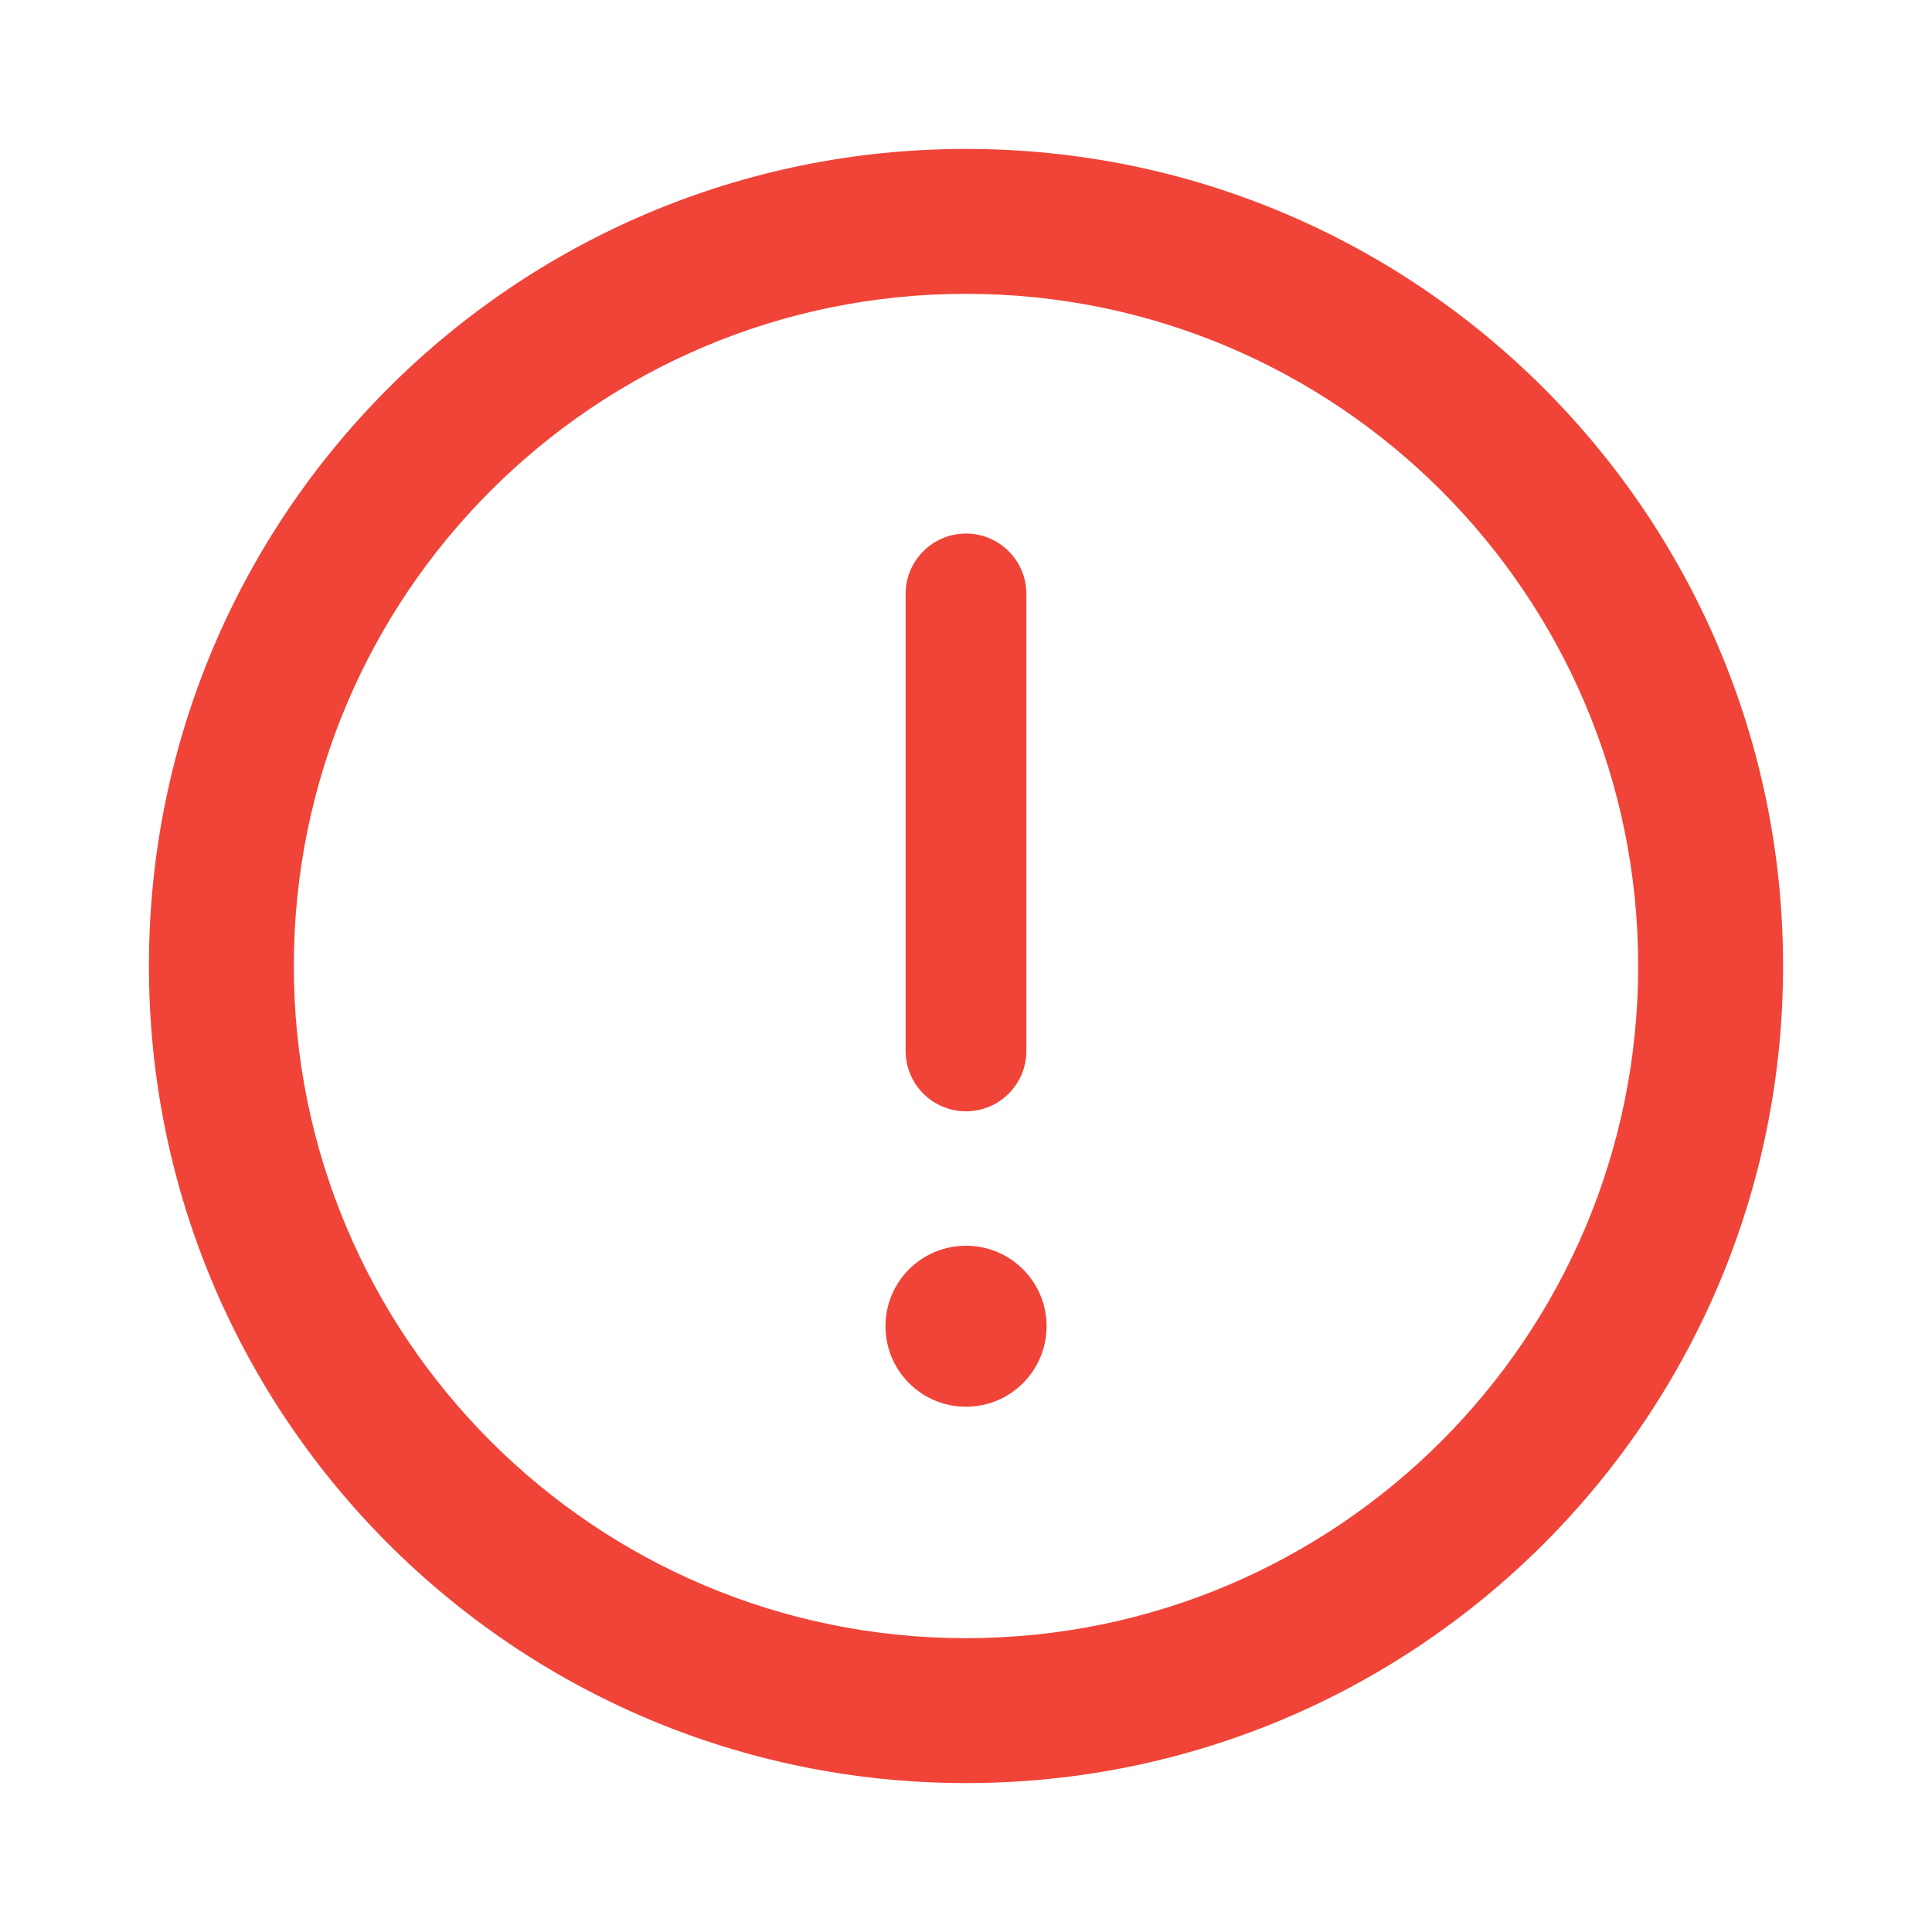
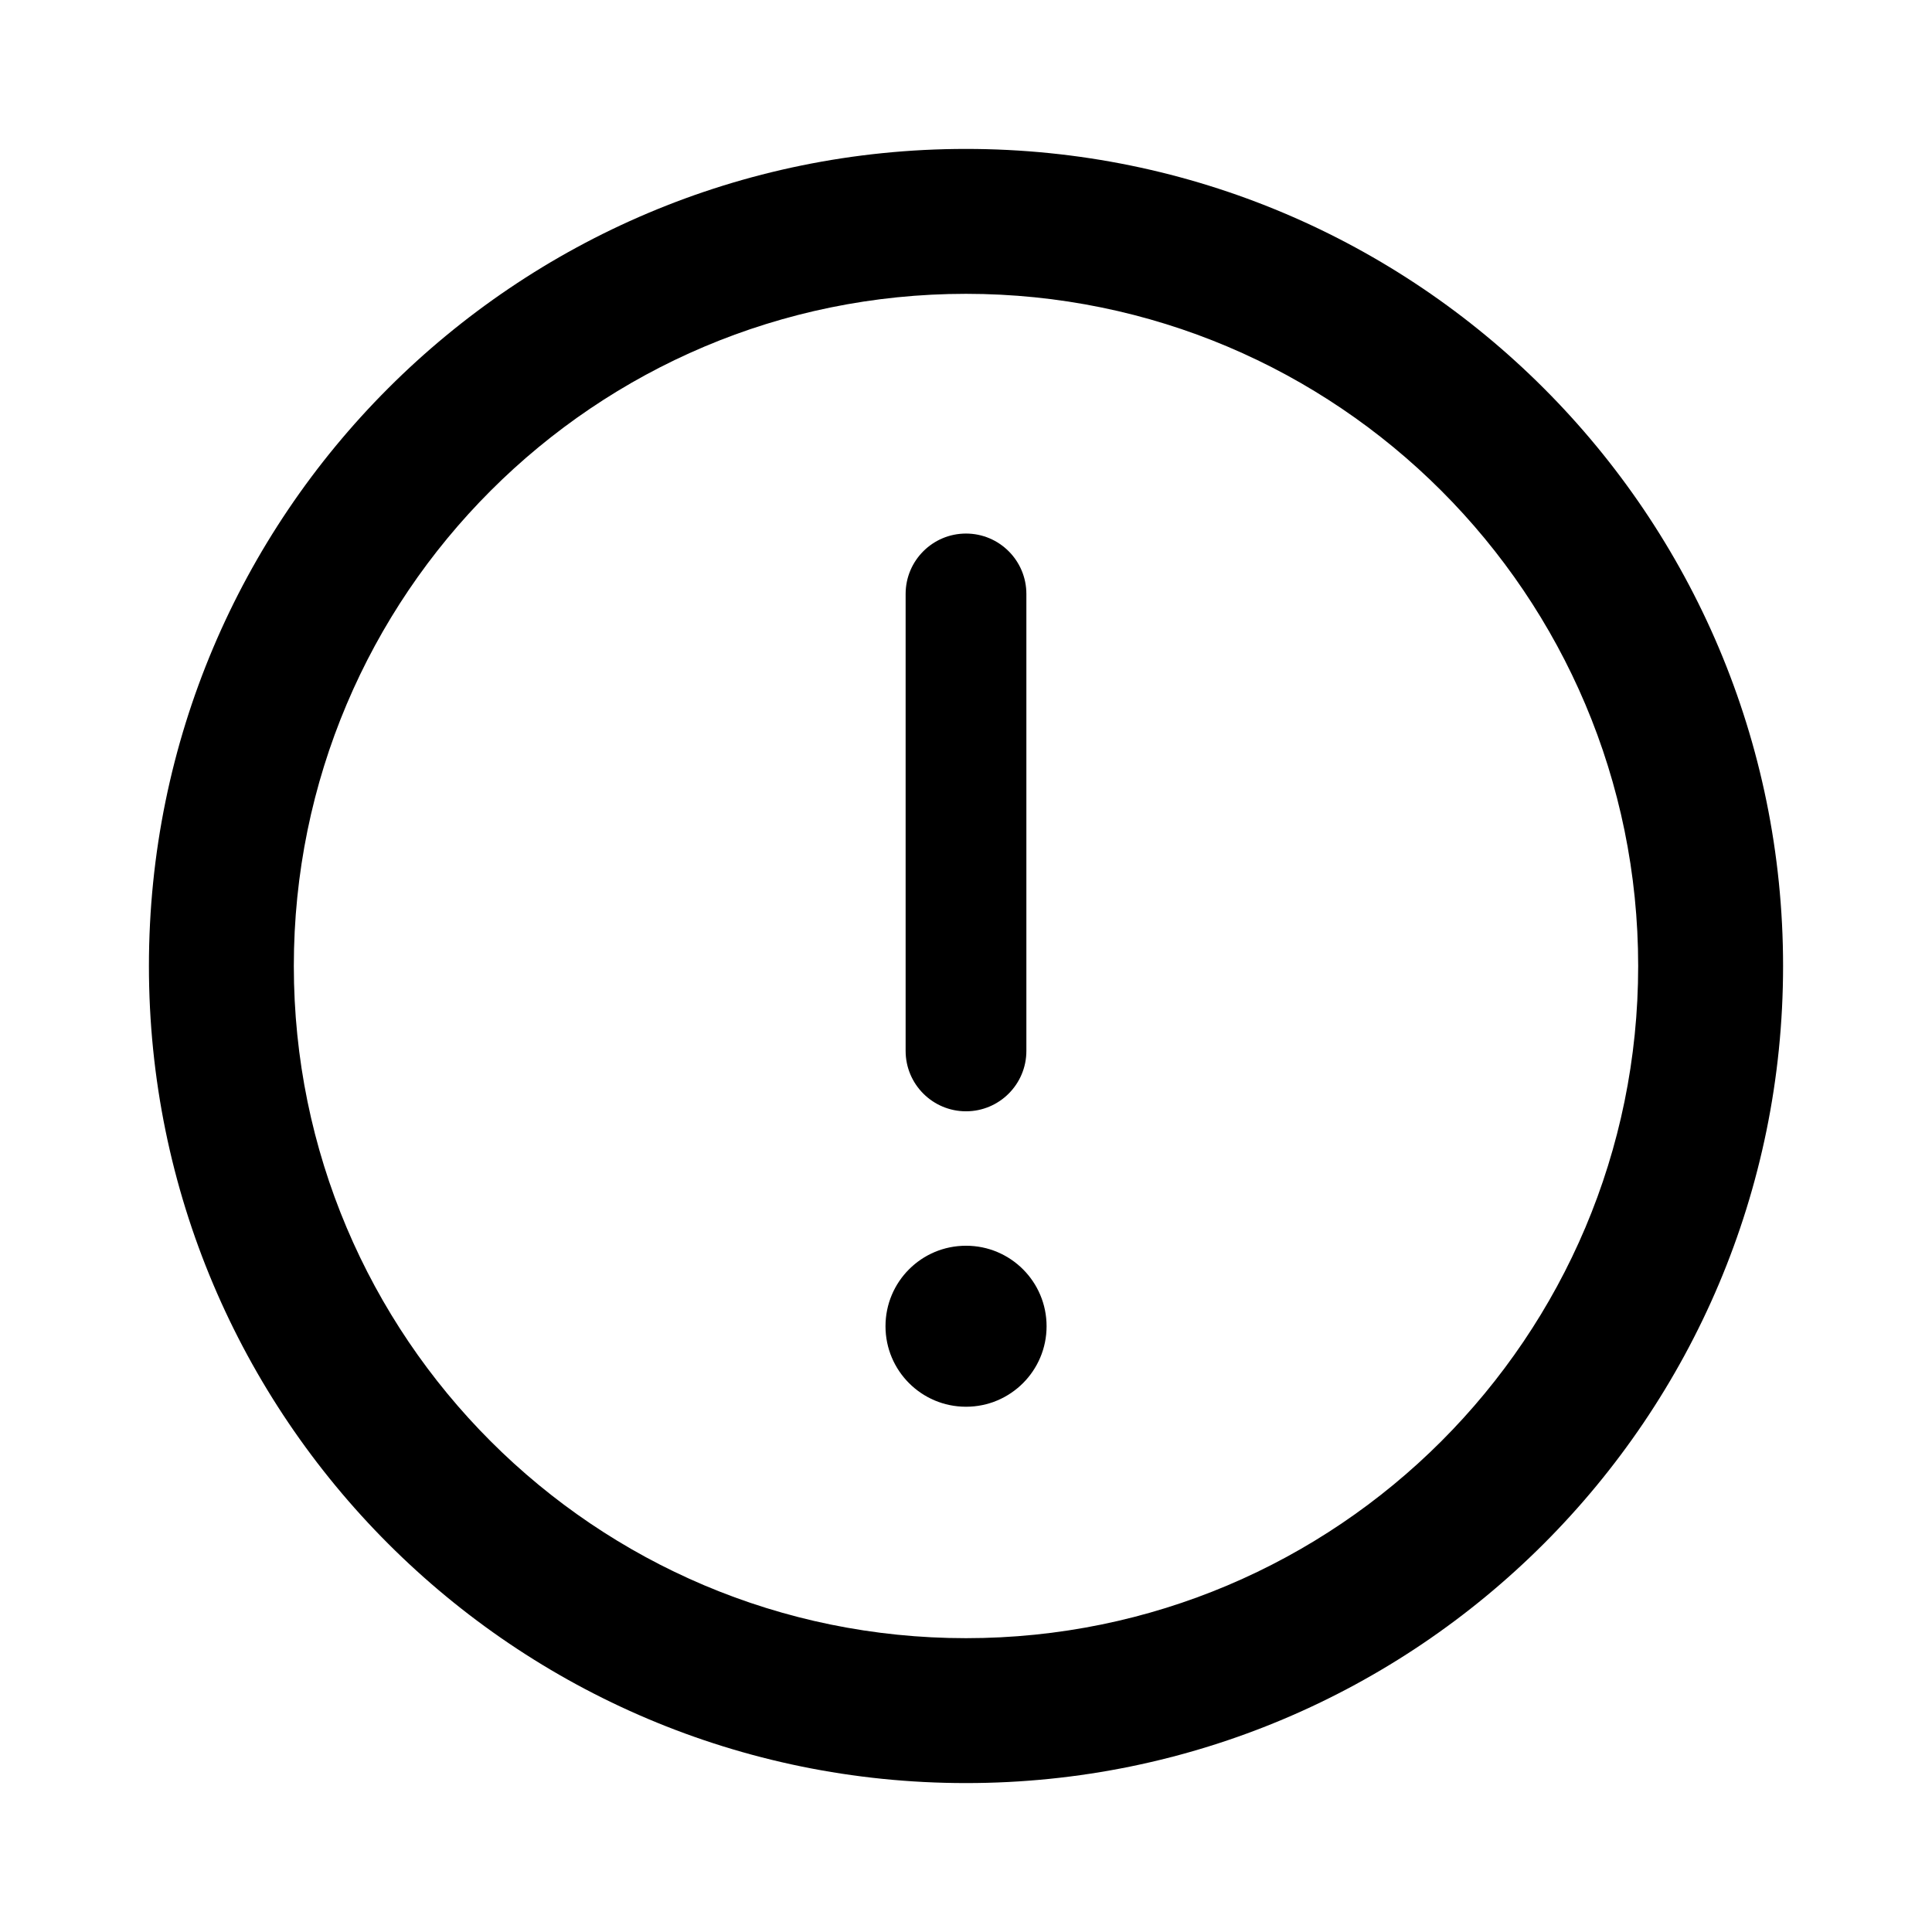
<svg xmlns="http://www.w3.org/2000/svg" width="24" height="24" viewBox="0 0 24 24" fill="none">
-   <path fillRule="evenodd" clipRule="evenodd" d="M20.35 12C20.35 16.611 16.611 20.35 12 20.35C7.388 20.35 3.65 16.611 3.65 12C3.65 7.388 7.388 3.65 12 3.65C16.611 3.65 20.35 7.388 20.35 12ZM12 22.15C17.606 22.15 22.15 17.606 22.15 12C22.15 6.394 17.606 1.85 12 1.85C6.394 1.85 1.85 6.394 1.85 12C1.85 17.606 6.394 22.15 12 22.15ZM13.001 16.475C13.001 15.922 12.553 15.475 12.001 15.475L12 15.475C11.447 15.475 11 15.922 11 16.475C11 17.027 11.447 17.475 12 17.475L12.001 17.475C12.553 17.475 13.001 17.027 13.001 16.475ZM12 6.628C12.414 6.628 12.75 6.964 12.75 7.378L12.75 13.055C12.75 13.469 12.414 13.805 12 13.805C11.586 13.805 11.25 13.469 11.25 13.055L11.25 7.378C11.25 6.964 11.586 6.628 12 6.628Z" fill="#F04438" />
+   <path fillRule="evenodd" clipRule="evenodd" d="M20.35 12C20.35 16.611 16.611 20.35 12 20.35C7.388 20.35 3.65 16.611 3.65 12C3.65 7.388 7.388 3.65 12 3.65C16.611 3.65 20.35 7.388 20.35 12ZM12 22.15C17.606 22.15 22.15 17.606 22.15 12C22.15 6.394 17.606 1.85 12 1.85C6.394 1.85 1.85 6.394 1.85 12C1.85 17.606 6.394 22.15 12 22.15ZM13.001 16.475C13.001 15.922 12.553 15.475 12.001 15.475L12 15.475C11.447 15.475 11 15.922 11 16.475C11 17.027 11.447 17.475 12 17.475L12.001 17.475C12.553 17.475 13.001 17.027 13.001 16.475ZM12 6.628C12.414 6.628 12.75 6.964 12.75 7.378L12.75 13.055C12.75 13.469 12.414 13.805 12 13.805C11.586 13.805 11.25 13.469 11.25 13.055L11.25 7.378C11.25 6.964 11.586 6.628 12 6.628Z" fill="currentColor" />
</svg>
